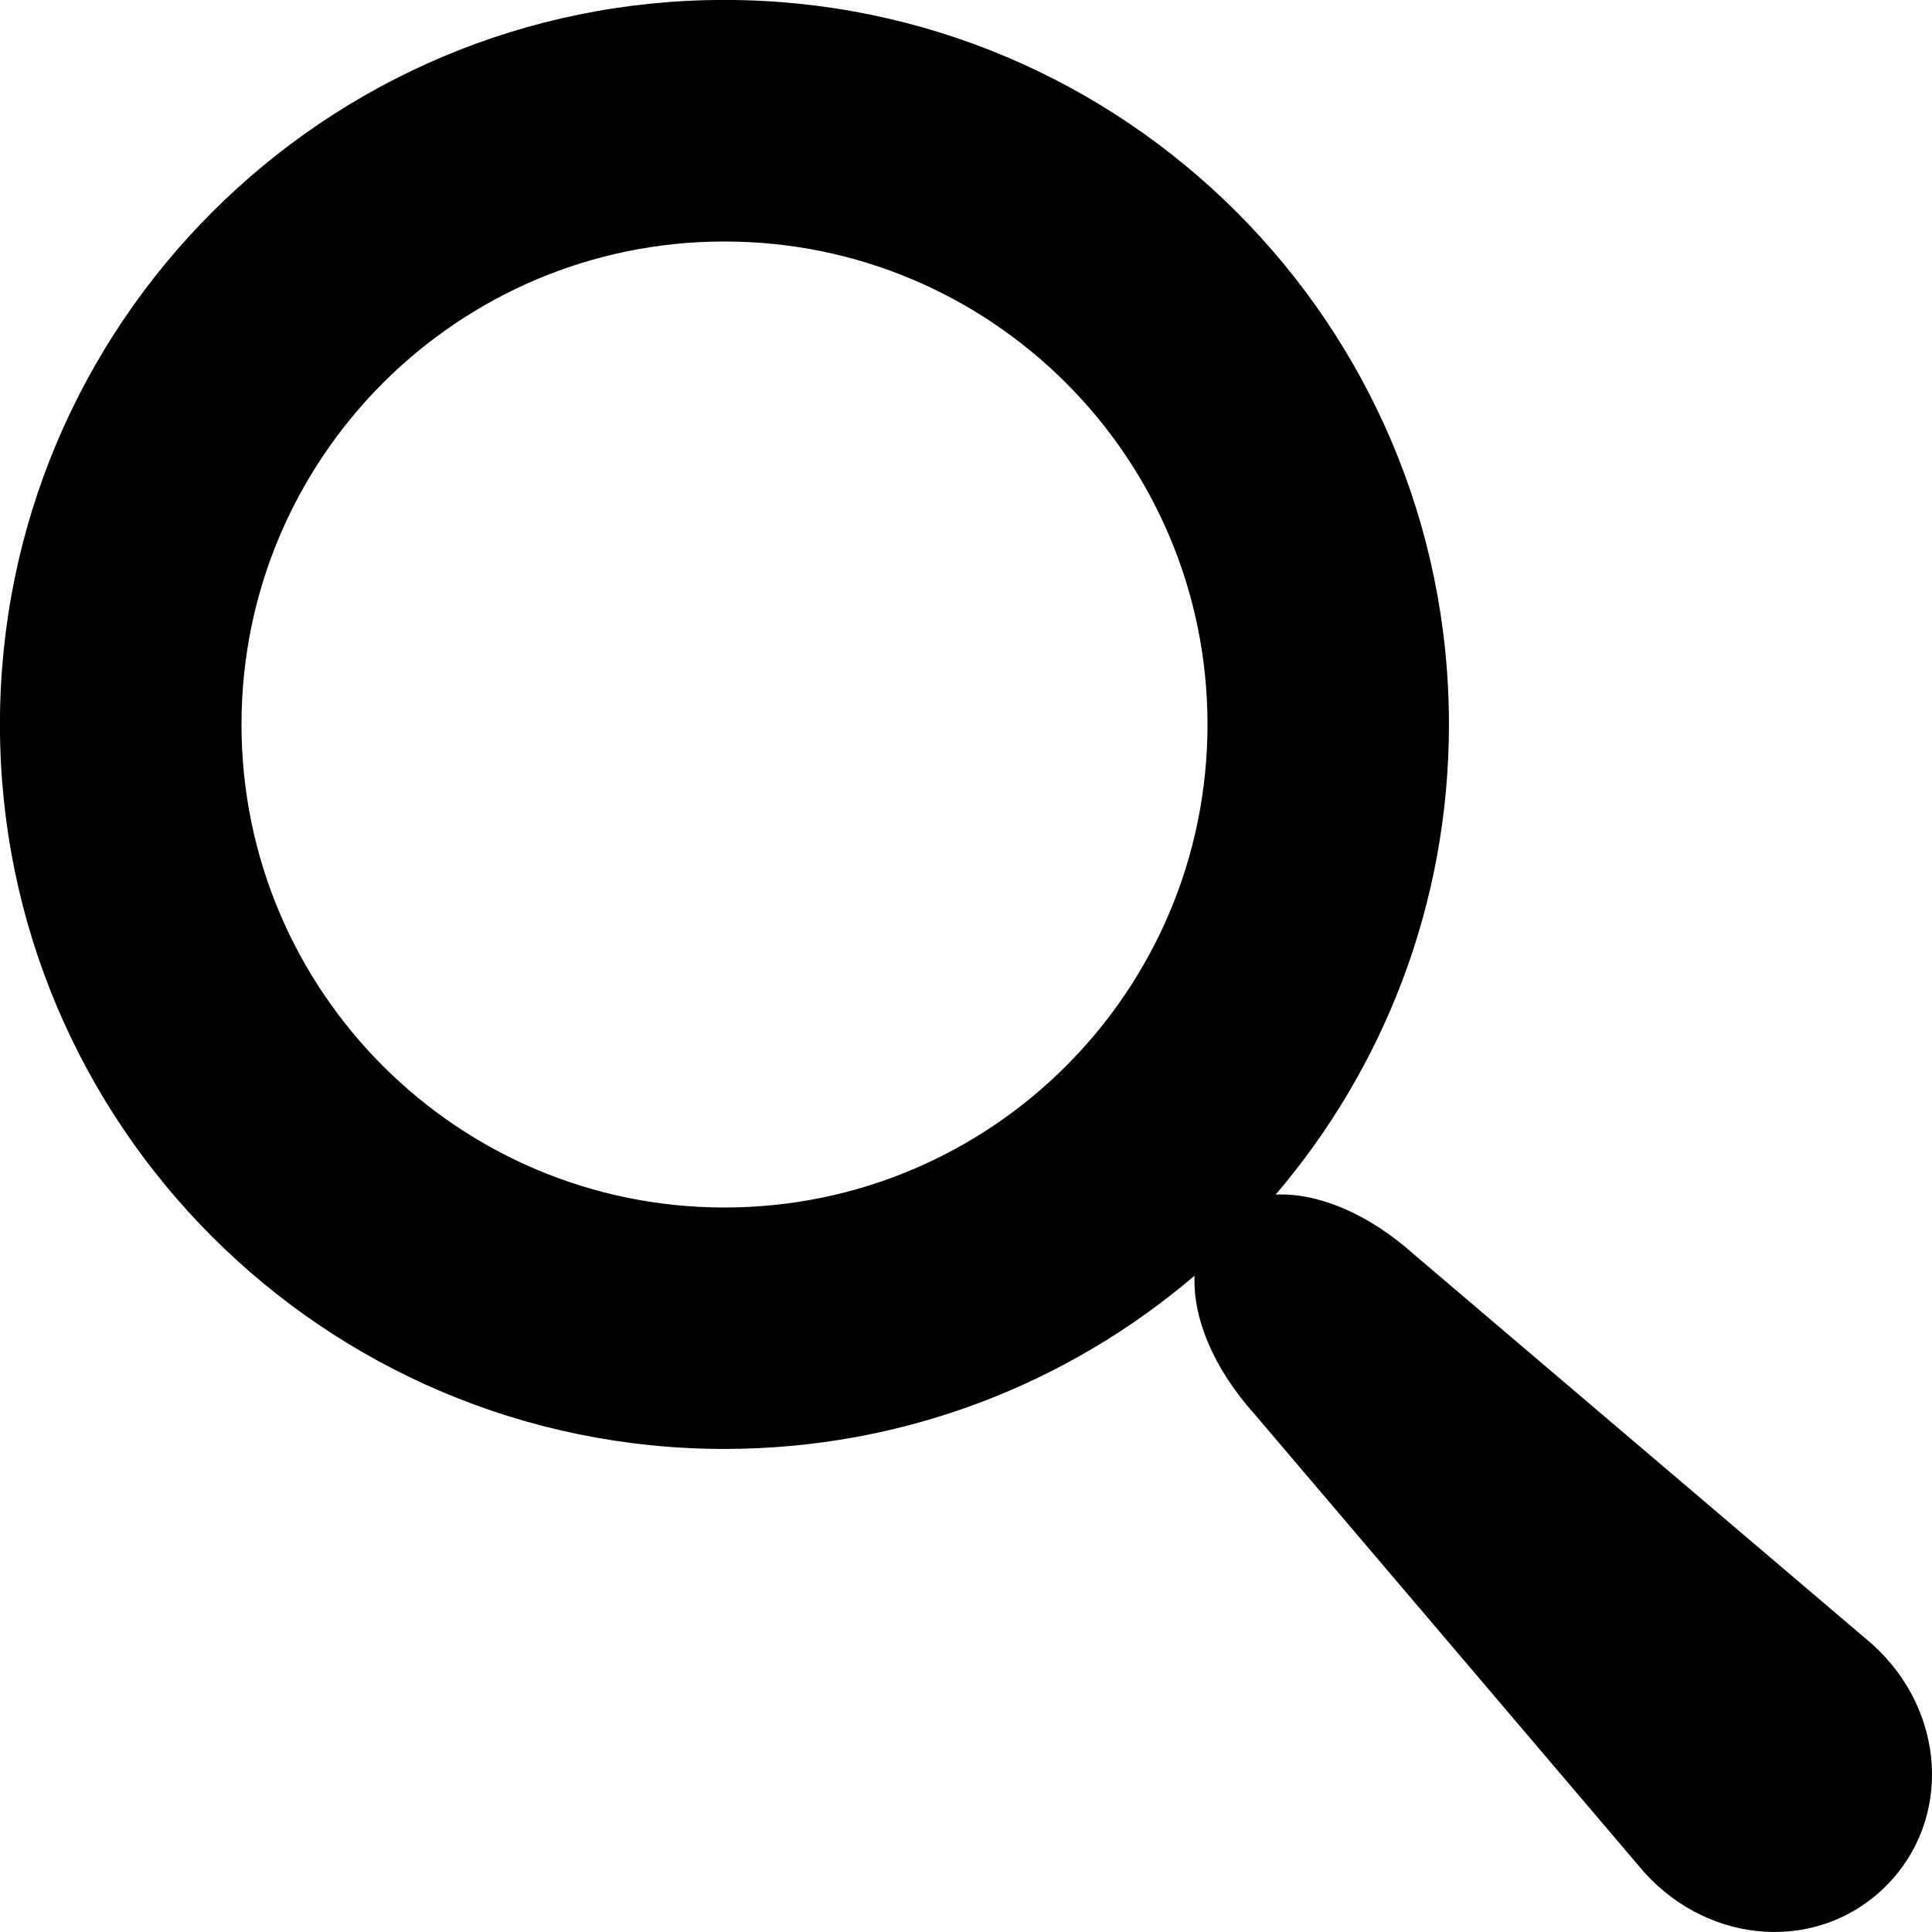
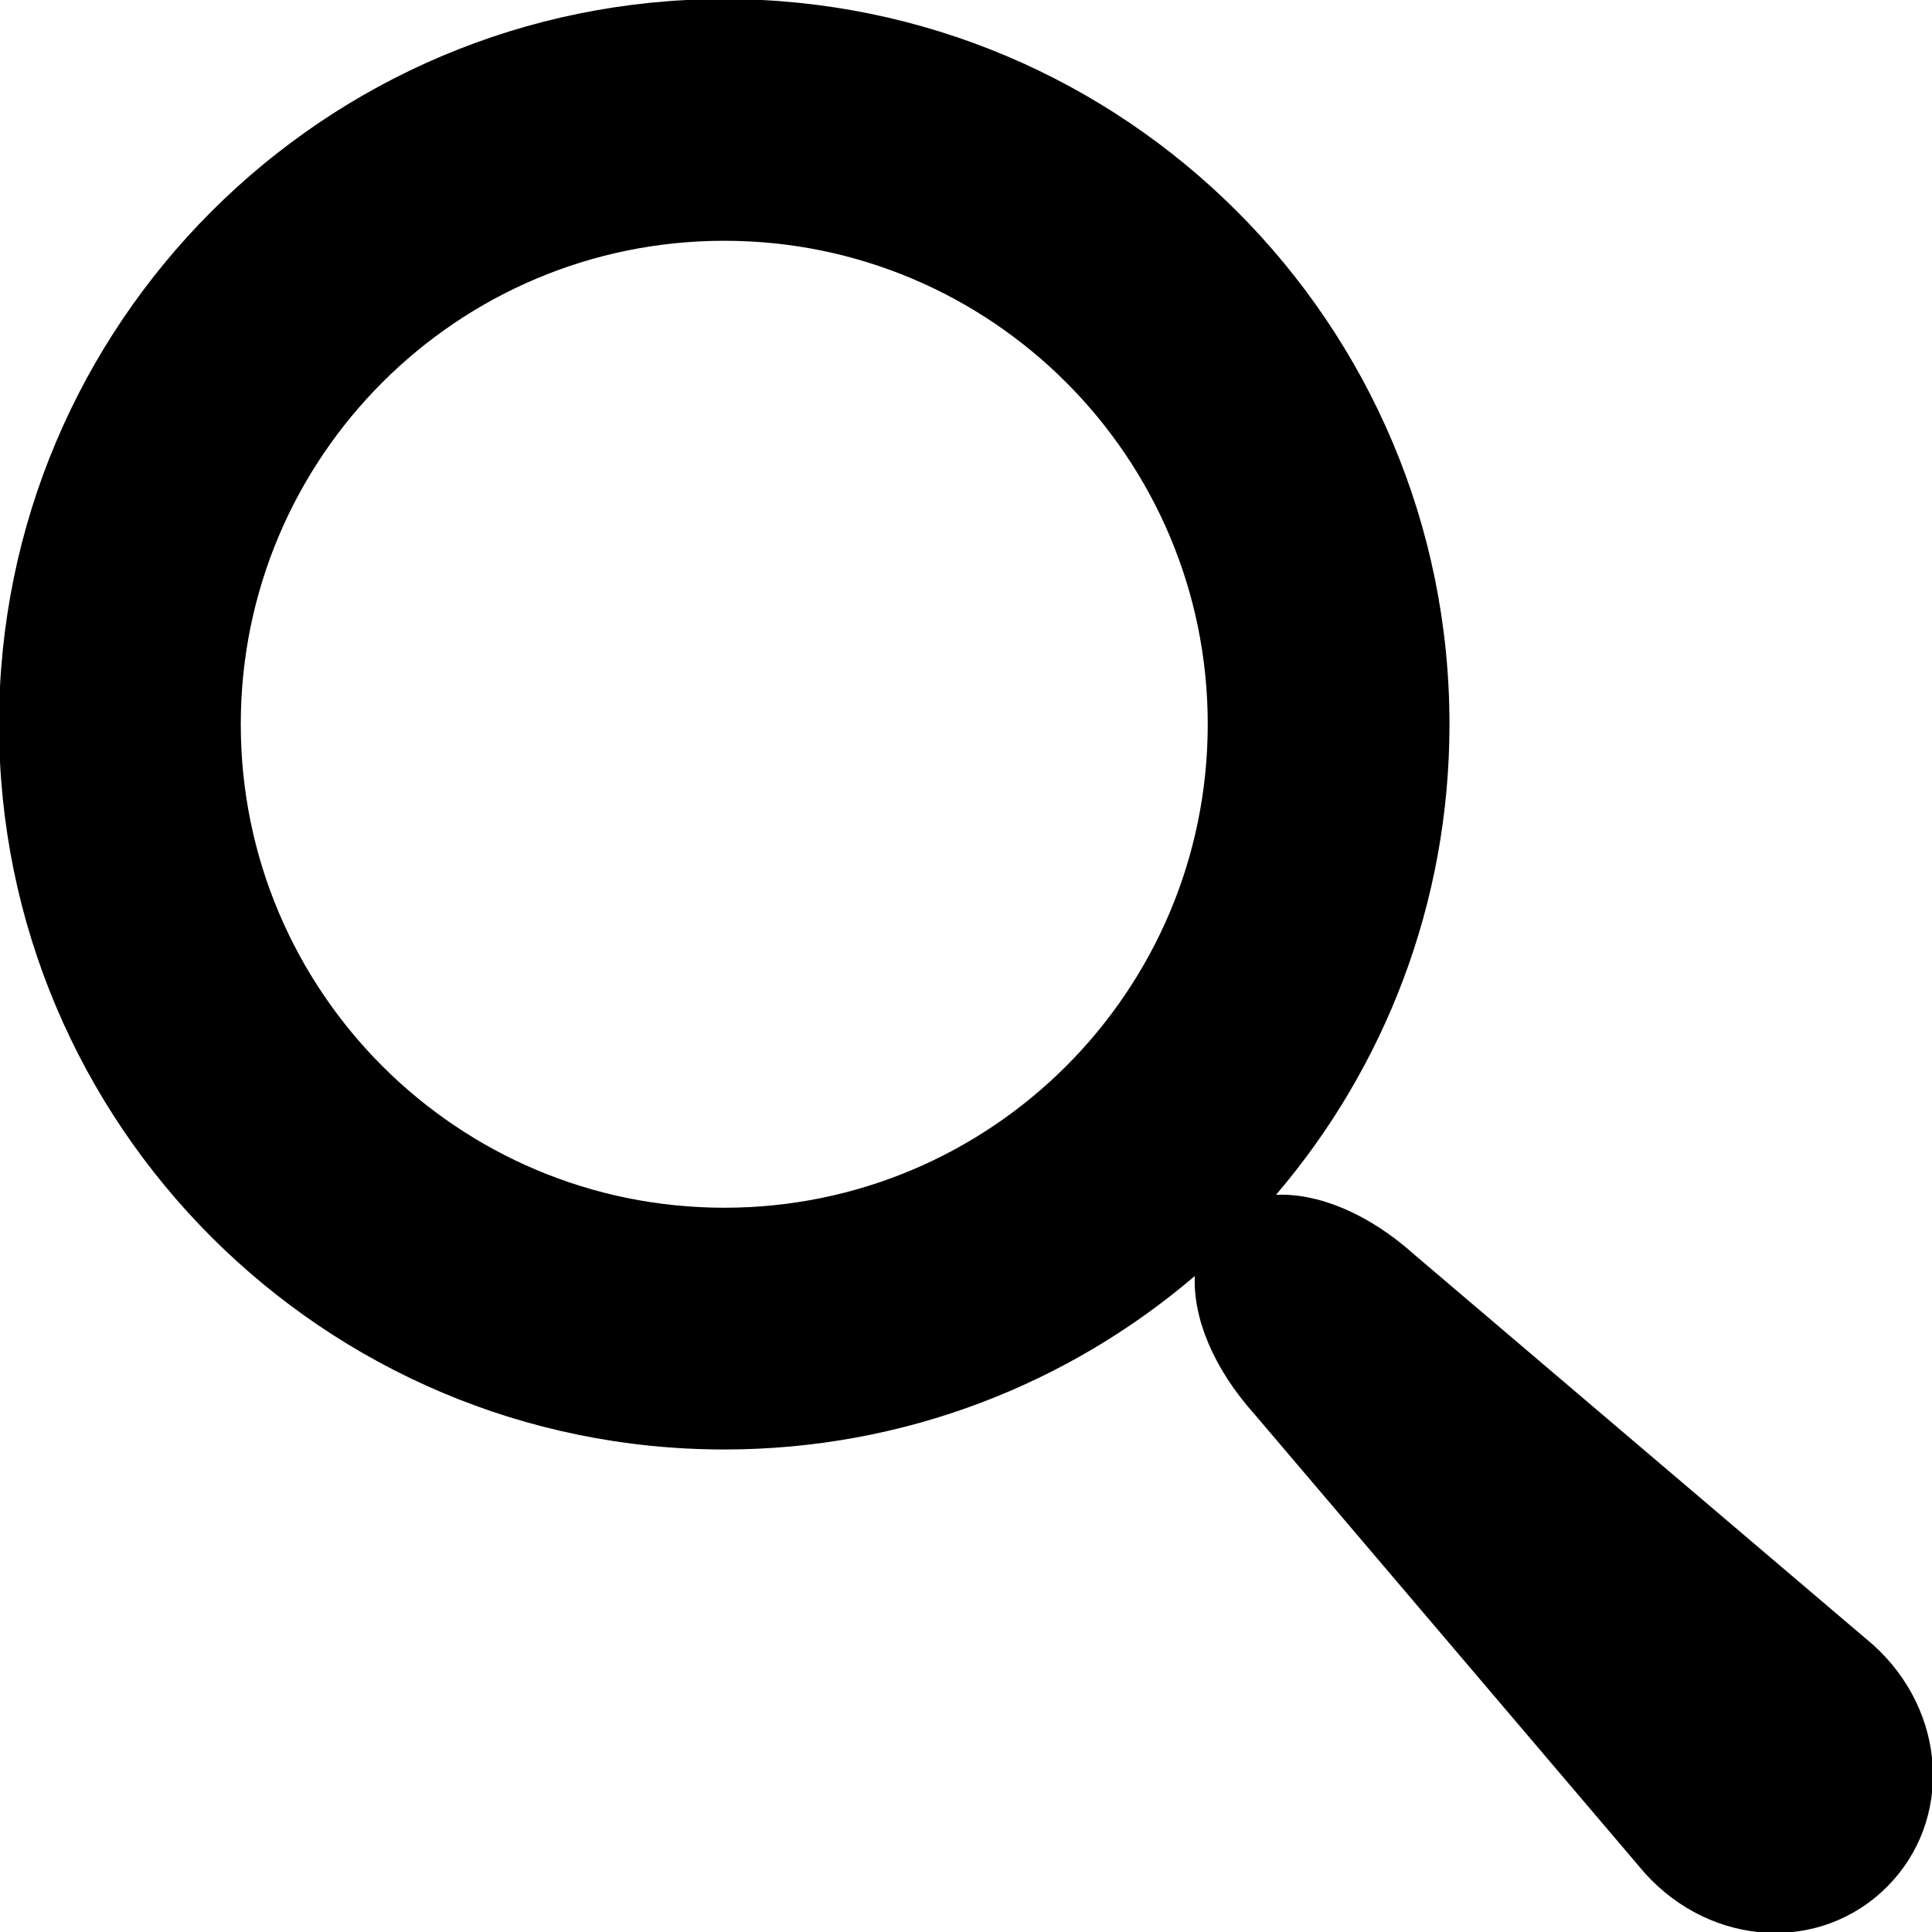
<svg xmlns="http://www.w3.org/2000/svg" version="1.1" width="32" height="32" viewBox="0 0 32 32">
-   <path d="M31.008 27.231l-7.58-6.447c-0.784-0.705-1.622-1.029-2.299-0.998 1.789-2.096 2.87-4.815 2.87-7.787 0-6.627-5.373-12-12-12s-12 5.373-12 12 5.373 12 12 12c2.972 0 5.691-1.081 7.787-2.87-0.031 0.677 0.293 1.515 0.998 2.299l6.447 7.58c1.104 1.226 2.907 1.33 4.007 0.23s0.997-2.903-0.23-4.007zM12 20c-4.418 0-8-3.582-8-8s3.582-8 8-8 8 3.582 8 8-3.582 8-8 8z" />
+   <path d="M31.023 27.242l-7.587-6.453c-0.784-0.706-1.623-1.030-2.301-0.999 1.791-2.098 2.873-4.82 2.873-7.794 0-6.634-5.378-12.012-12.012-12.012s-12.012 5.378-12.012 12.012 5.378 12.012 12.012 12.012c2.975 0 5.696-1.082 7.794-2.873-0.031 0.678 0.293 1.516 0.999 2.301l6.453 7.587c1.105 1.228 2.91 1.331 4.011 0.23s0.998-2.906-0.23-4.011zM11.996 20.004c-4.423 0-8.008-3.585-8.008-8.008s3.585-8.008 8.008-8.008 8.008 3.585 8.008 8.008-3.585 8.008-8.008 8.008z" />
</svg>
